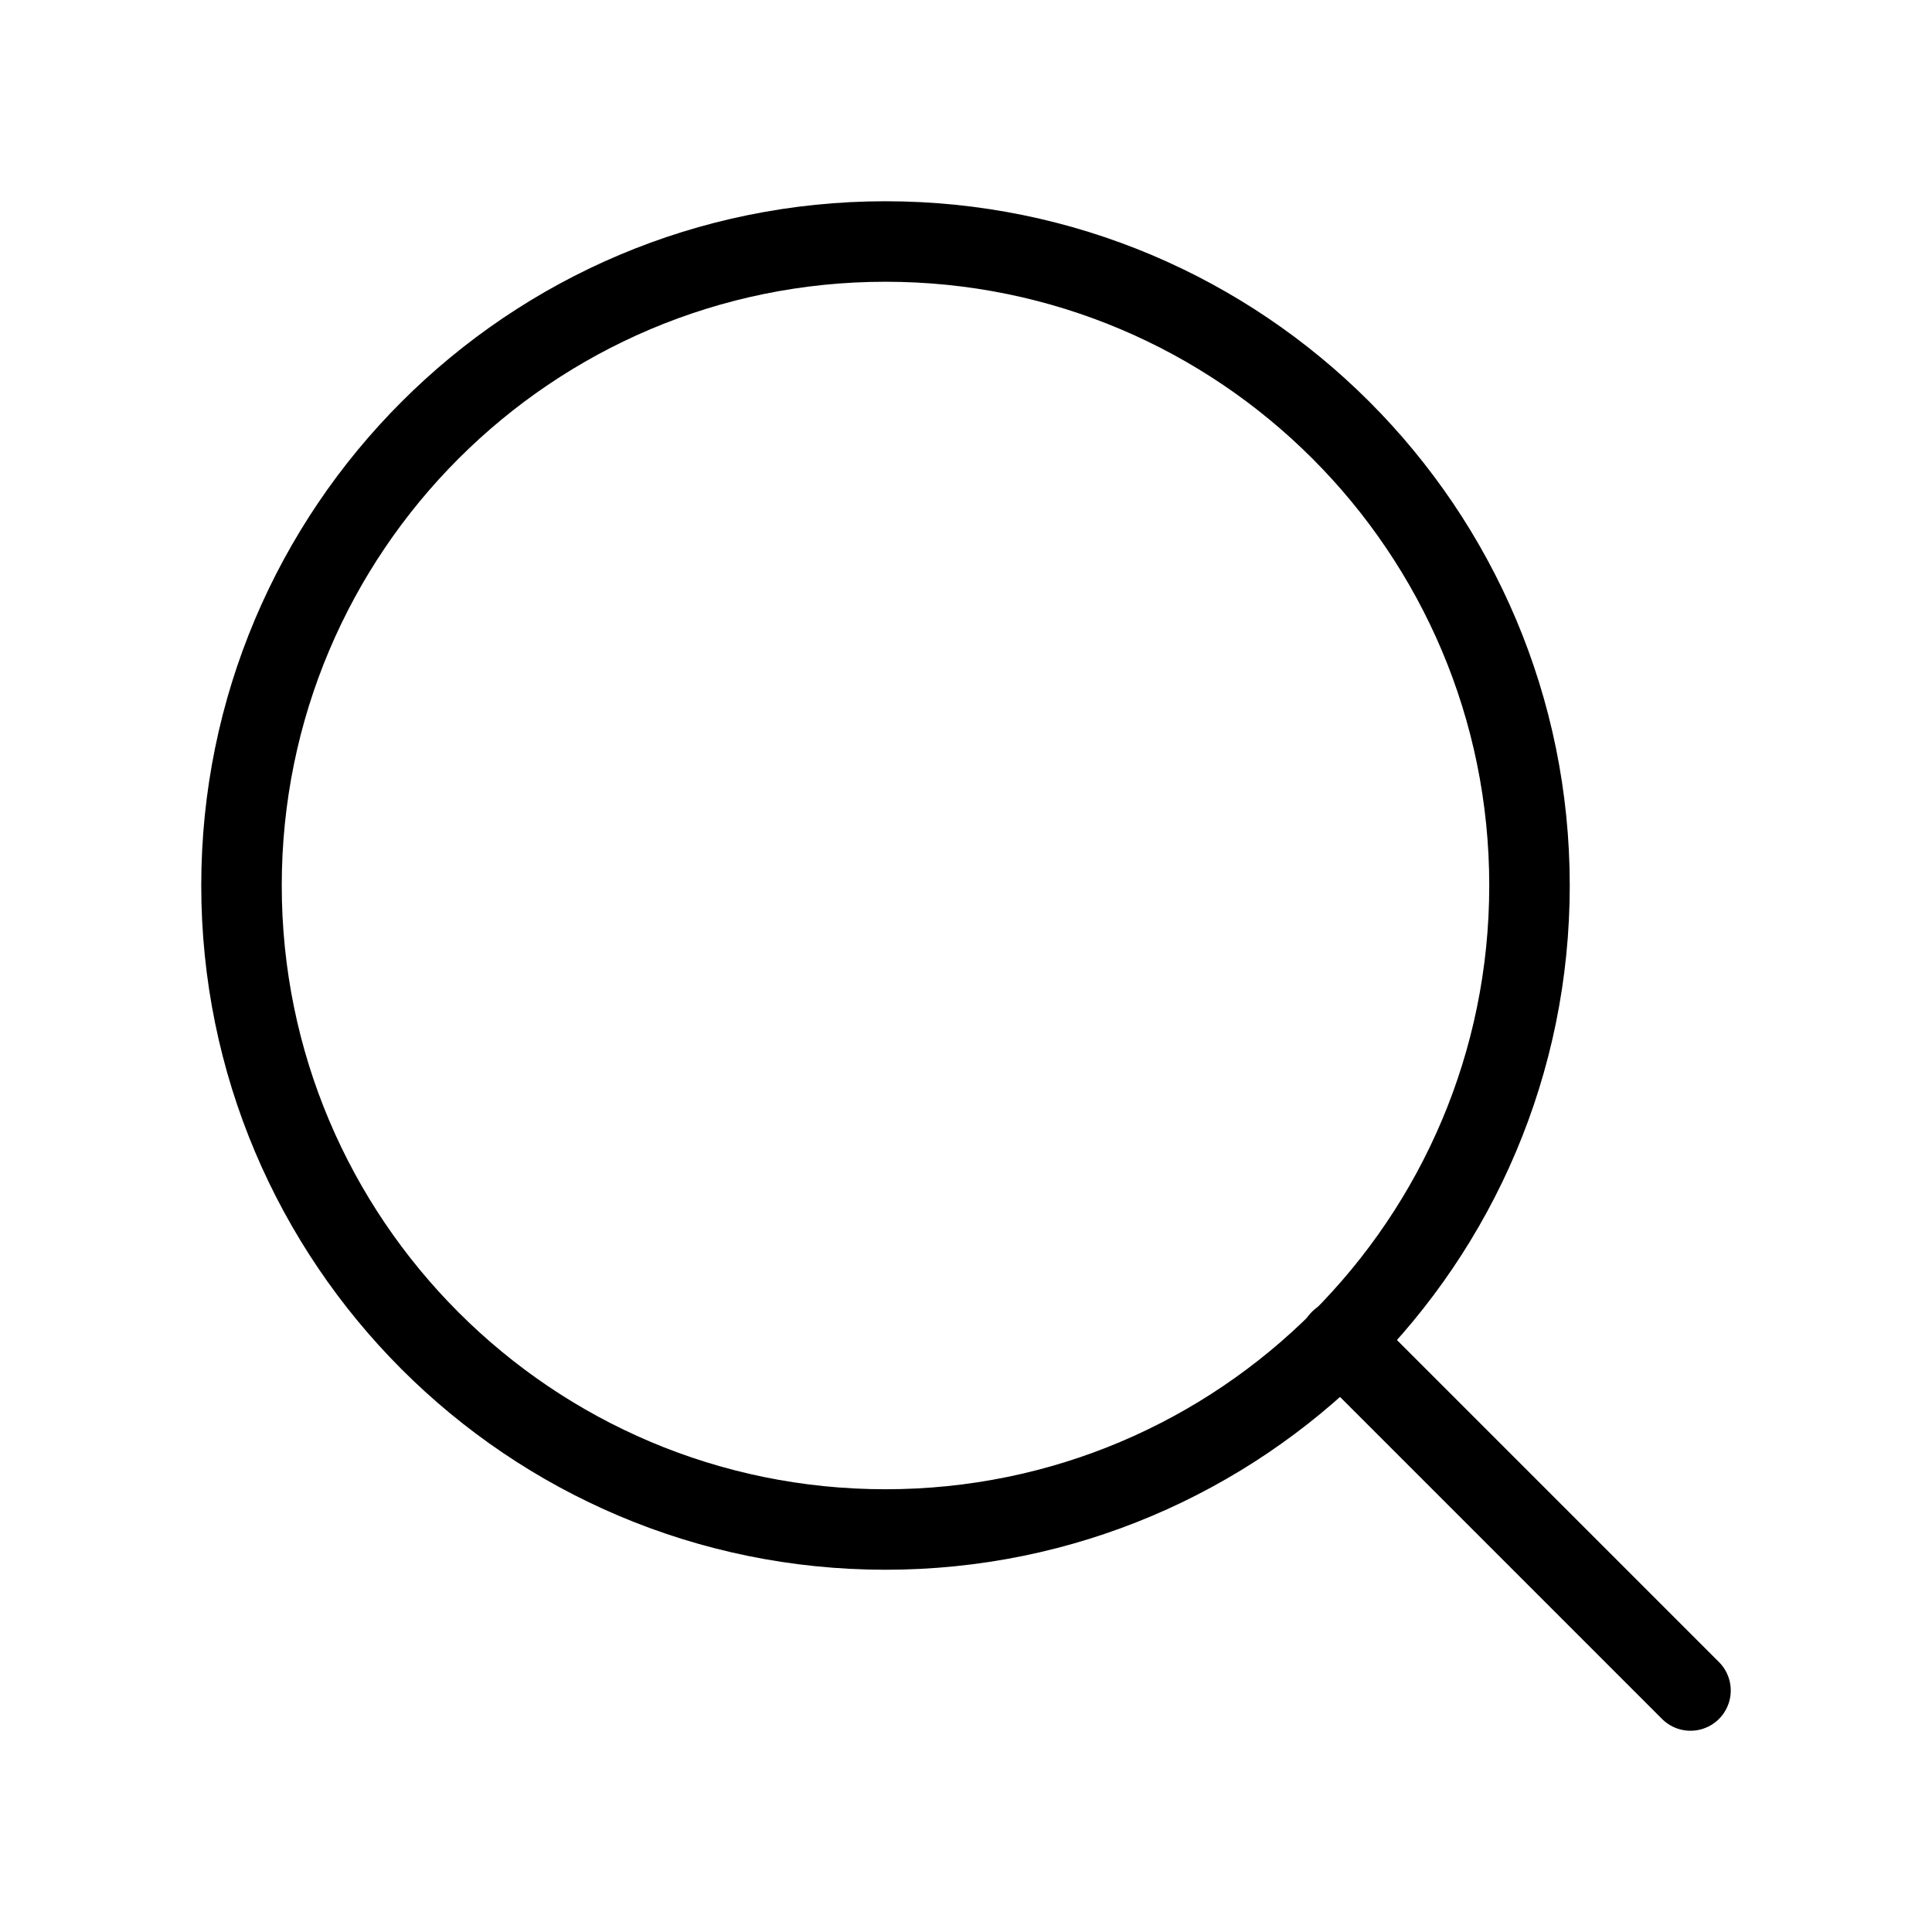
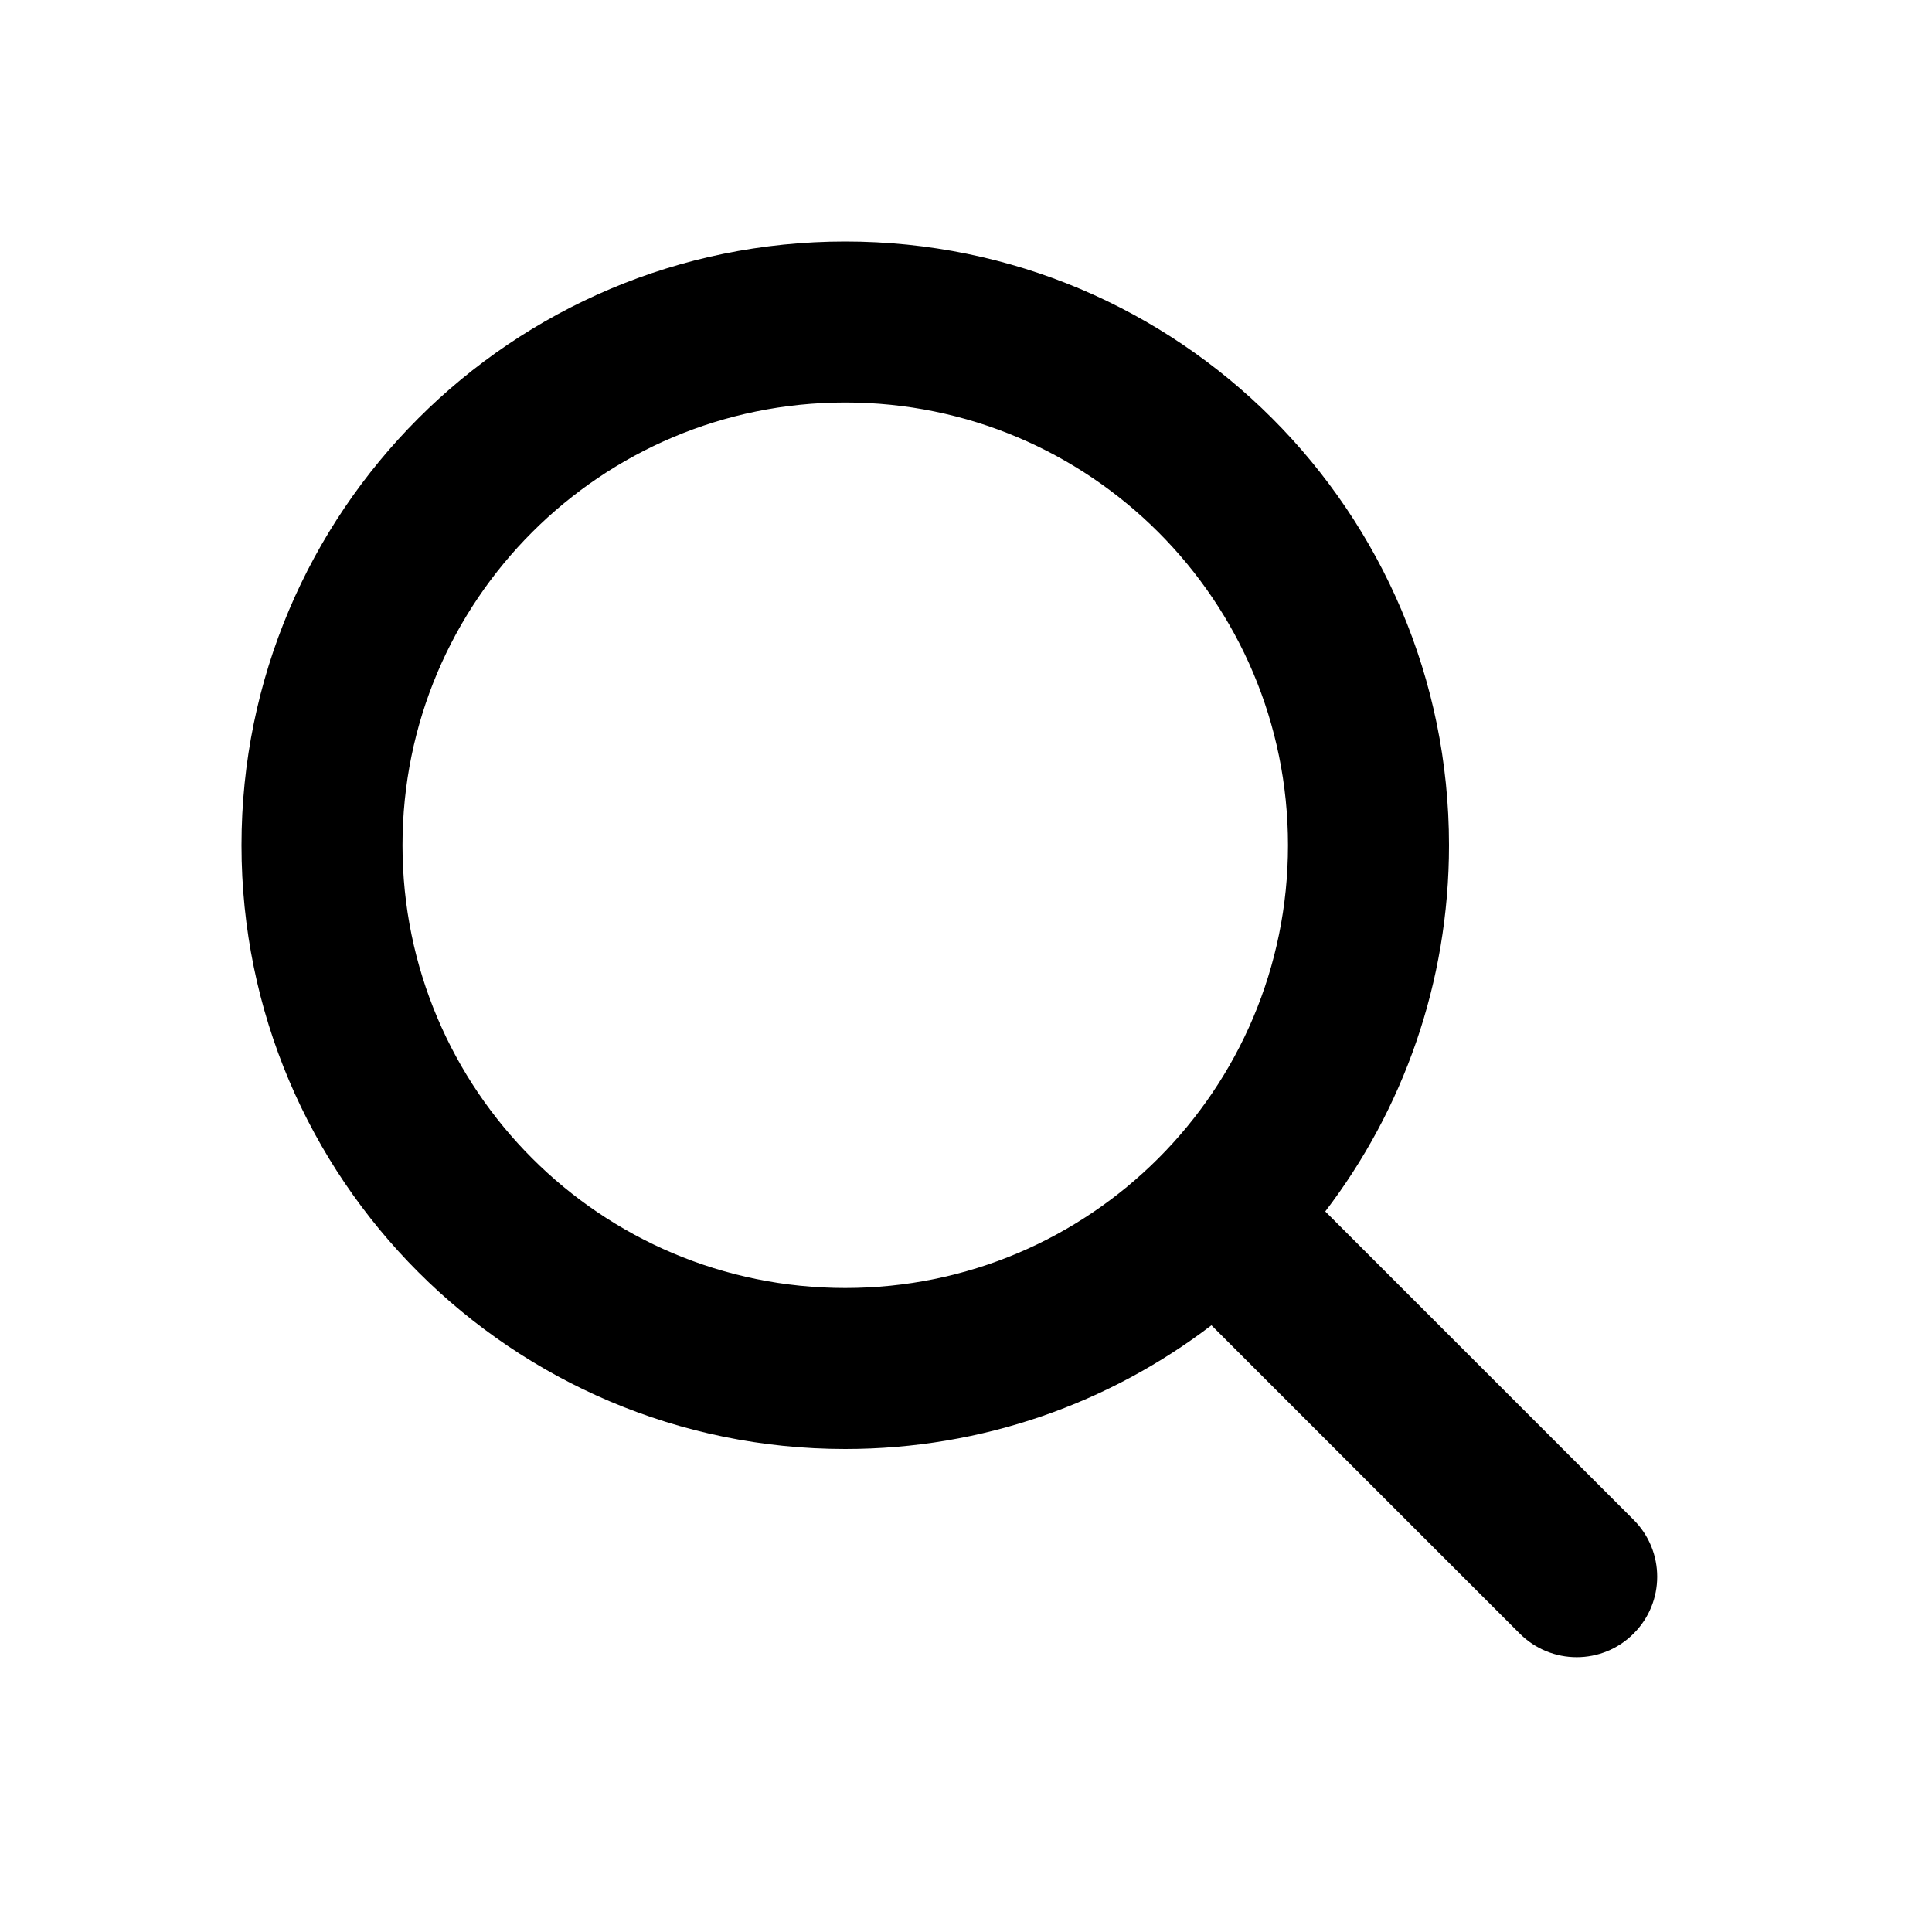
<svg xmlns="http://www.w3.org/2000/svg" width="24" height="24" viewBox="0 0 24 24" fill="none">
-   <path d="M11 19C15.418 19 19 15.418 19 11C19 6.582 15.418 3 11 3C6.582 3 3 6.582 3 11C3 15.418 6.582 19 11 19Z" stroke="currentColor" stroke-linecap="round" stroke-linejoin="round" />
-   <path d="M21 21L16.65 16.65" stroke="currentColor" stroke-linecap="round" stroke-linejoin="round" />
+   <path fill-rule="evenodd" clip-rule="evenodd" d="M16 10.5C16 13.538 13.538 16 10.5 16C7.462 16 5 13.538 5 10.5C5 7.462 7.462 5 10.5 5C13.538 5 16 7.462 16 10.5ZM15.049 16.463C13.787 17.427 12.211 18 10.5 18C6.358 18 3 14.642 3 10.5C3 6.358 6.358 3 10.5 3C14.642 3 18 6.358 18 10.5C18 12.21 17.427 13.787 16.463 15.049L20.293 18.879C20.684 19.27 20.684 19.903 20.293 20.293C19.903 20.684 19.27 20.684 18.879 20.293L15.049 16.463Z" fill="currentColor" />
</svg>
